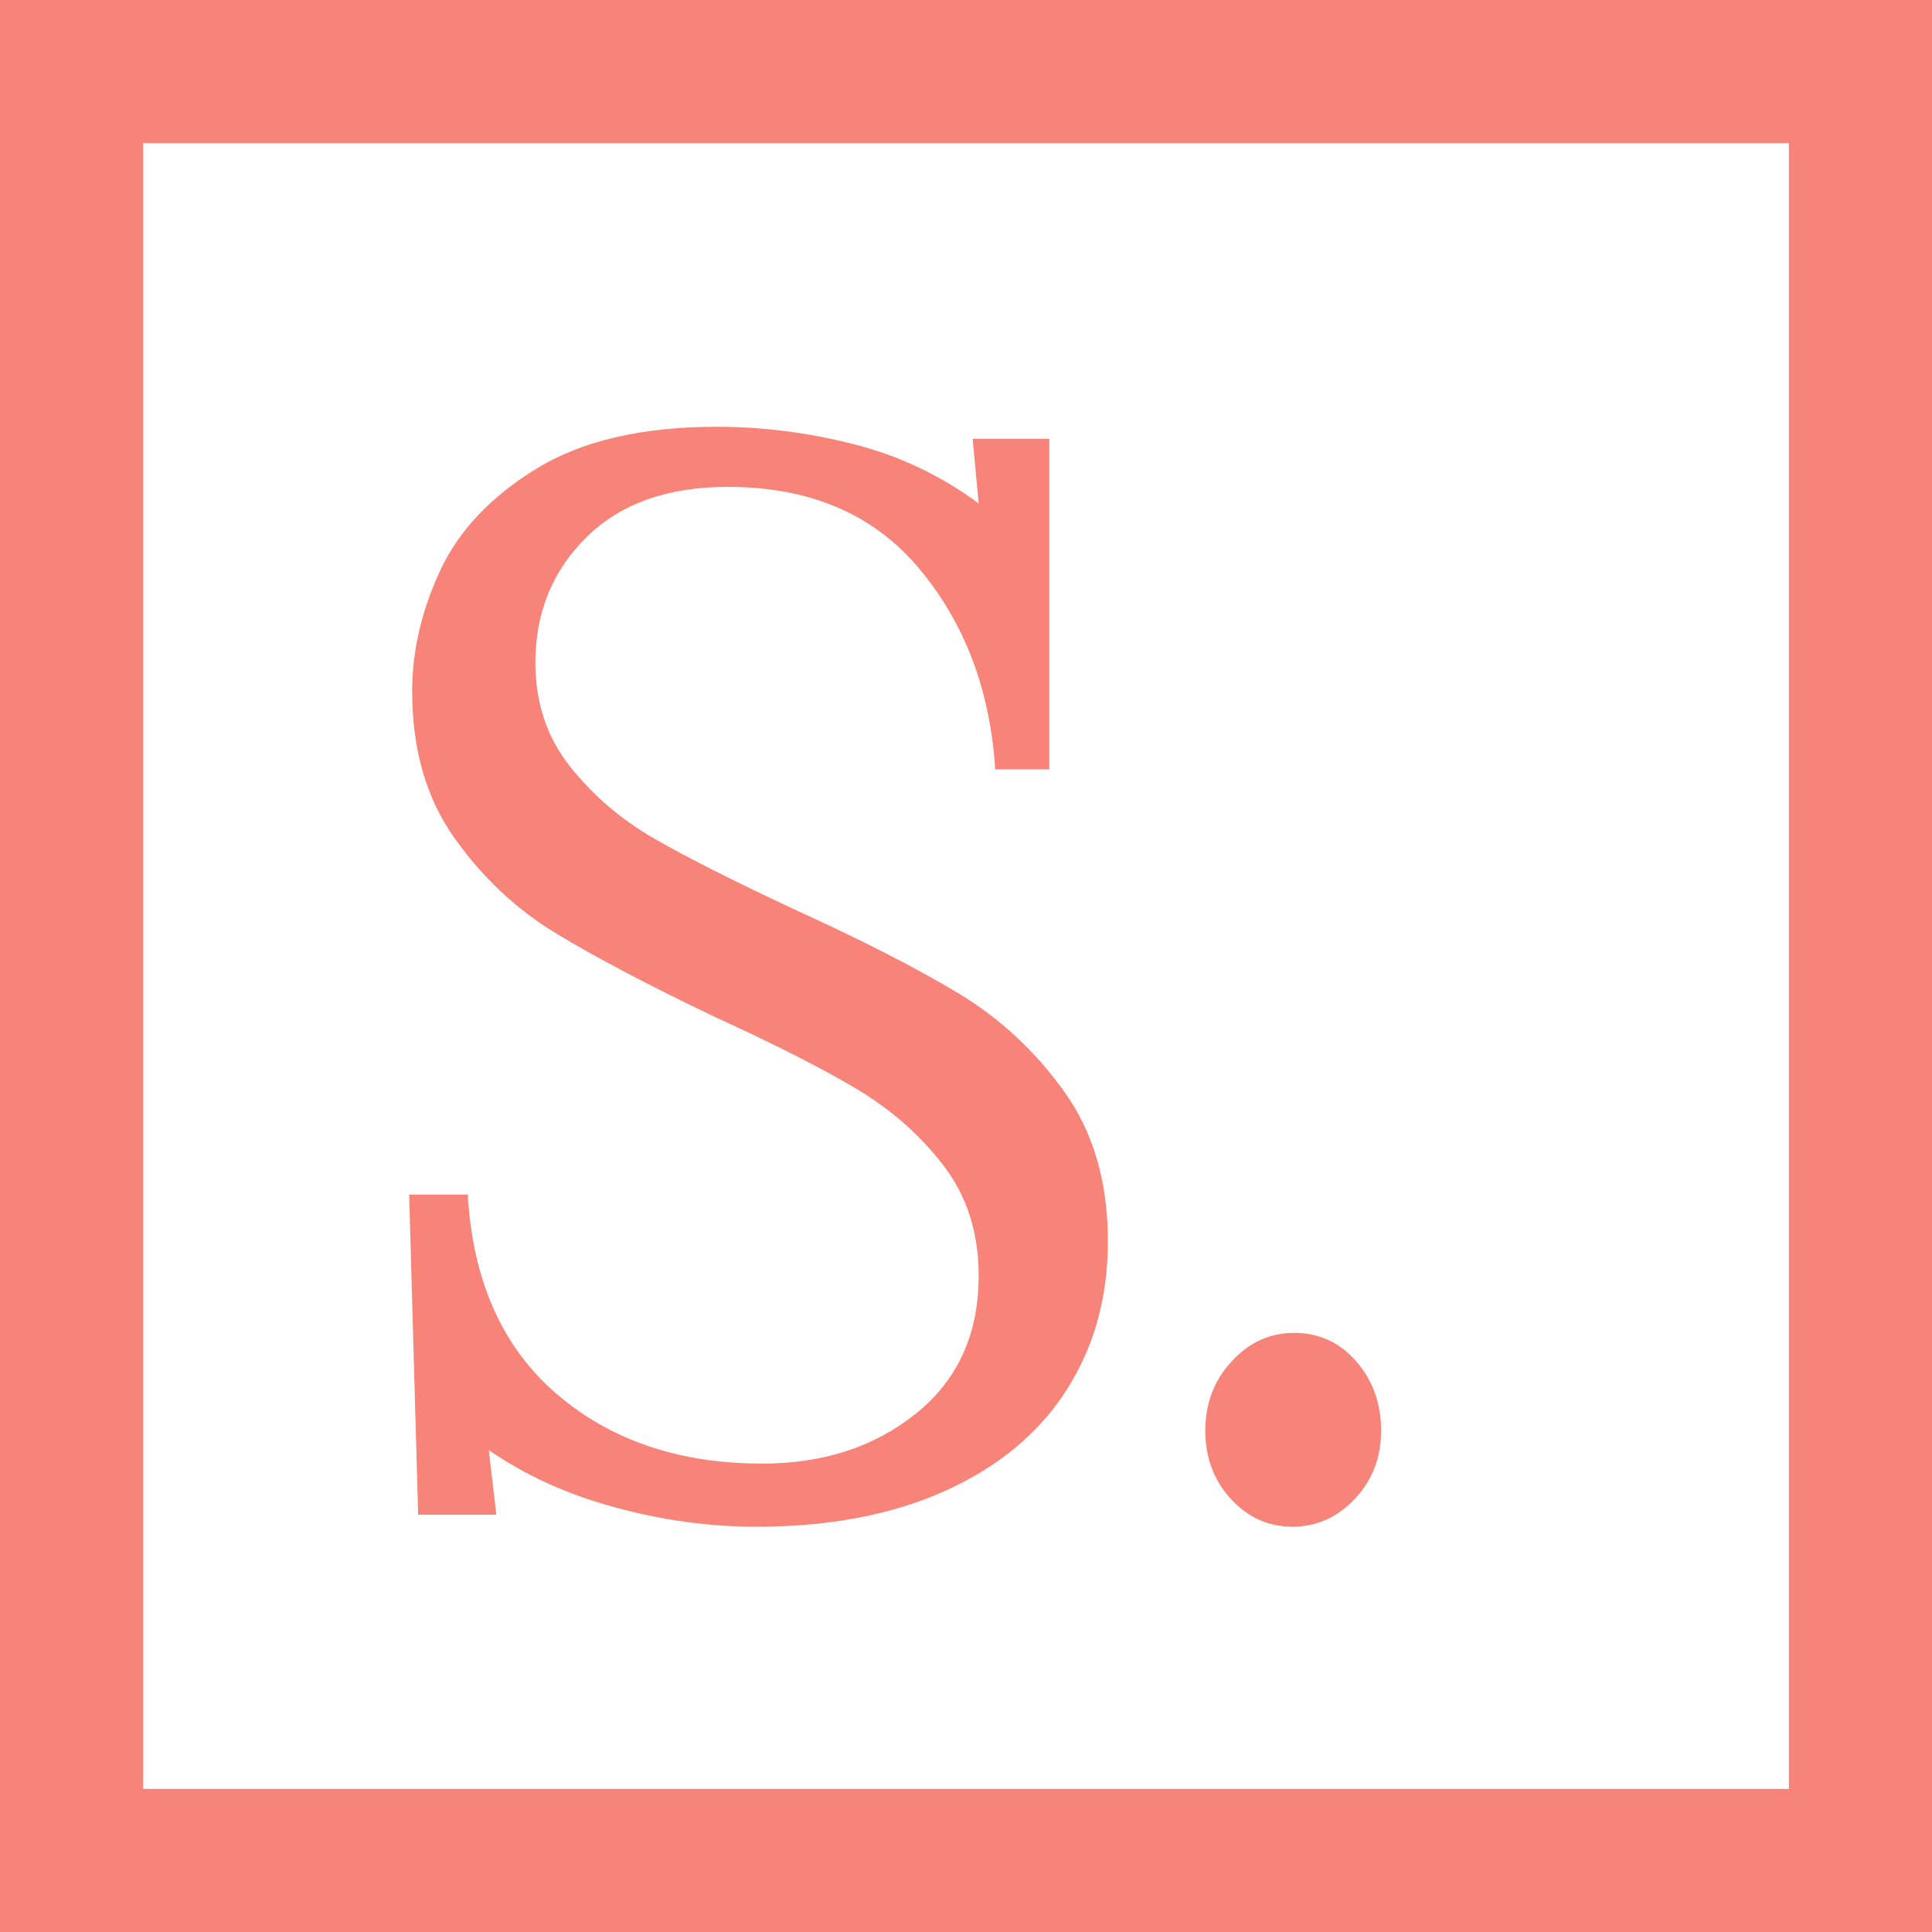
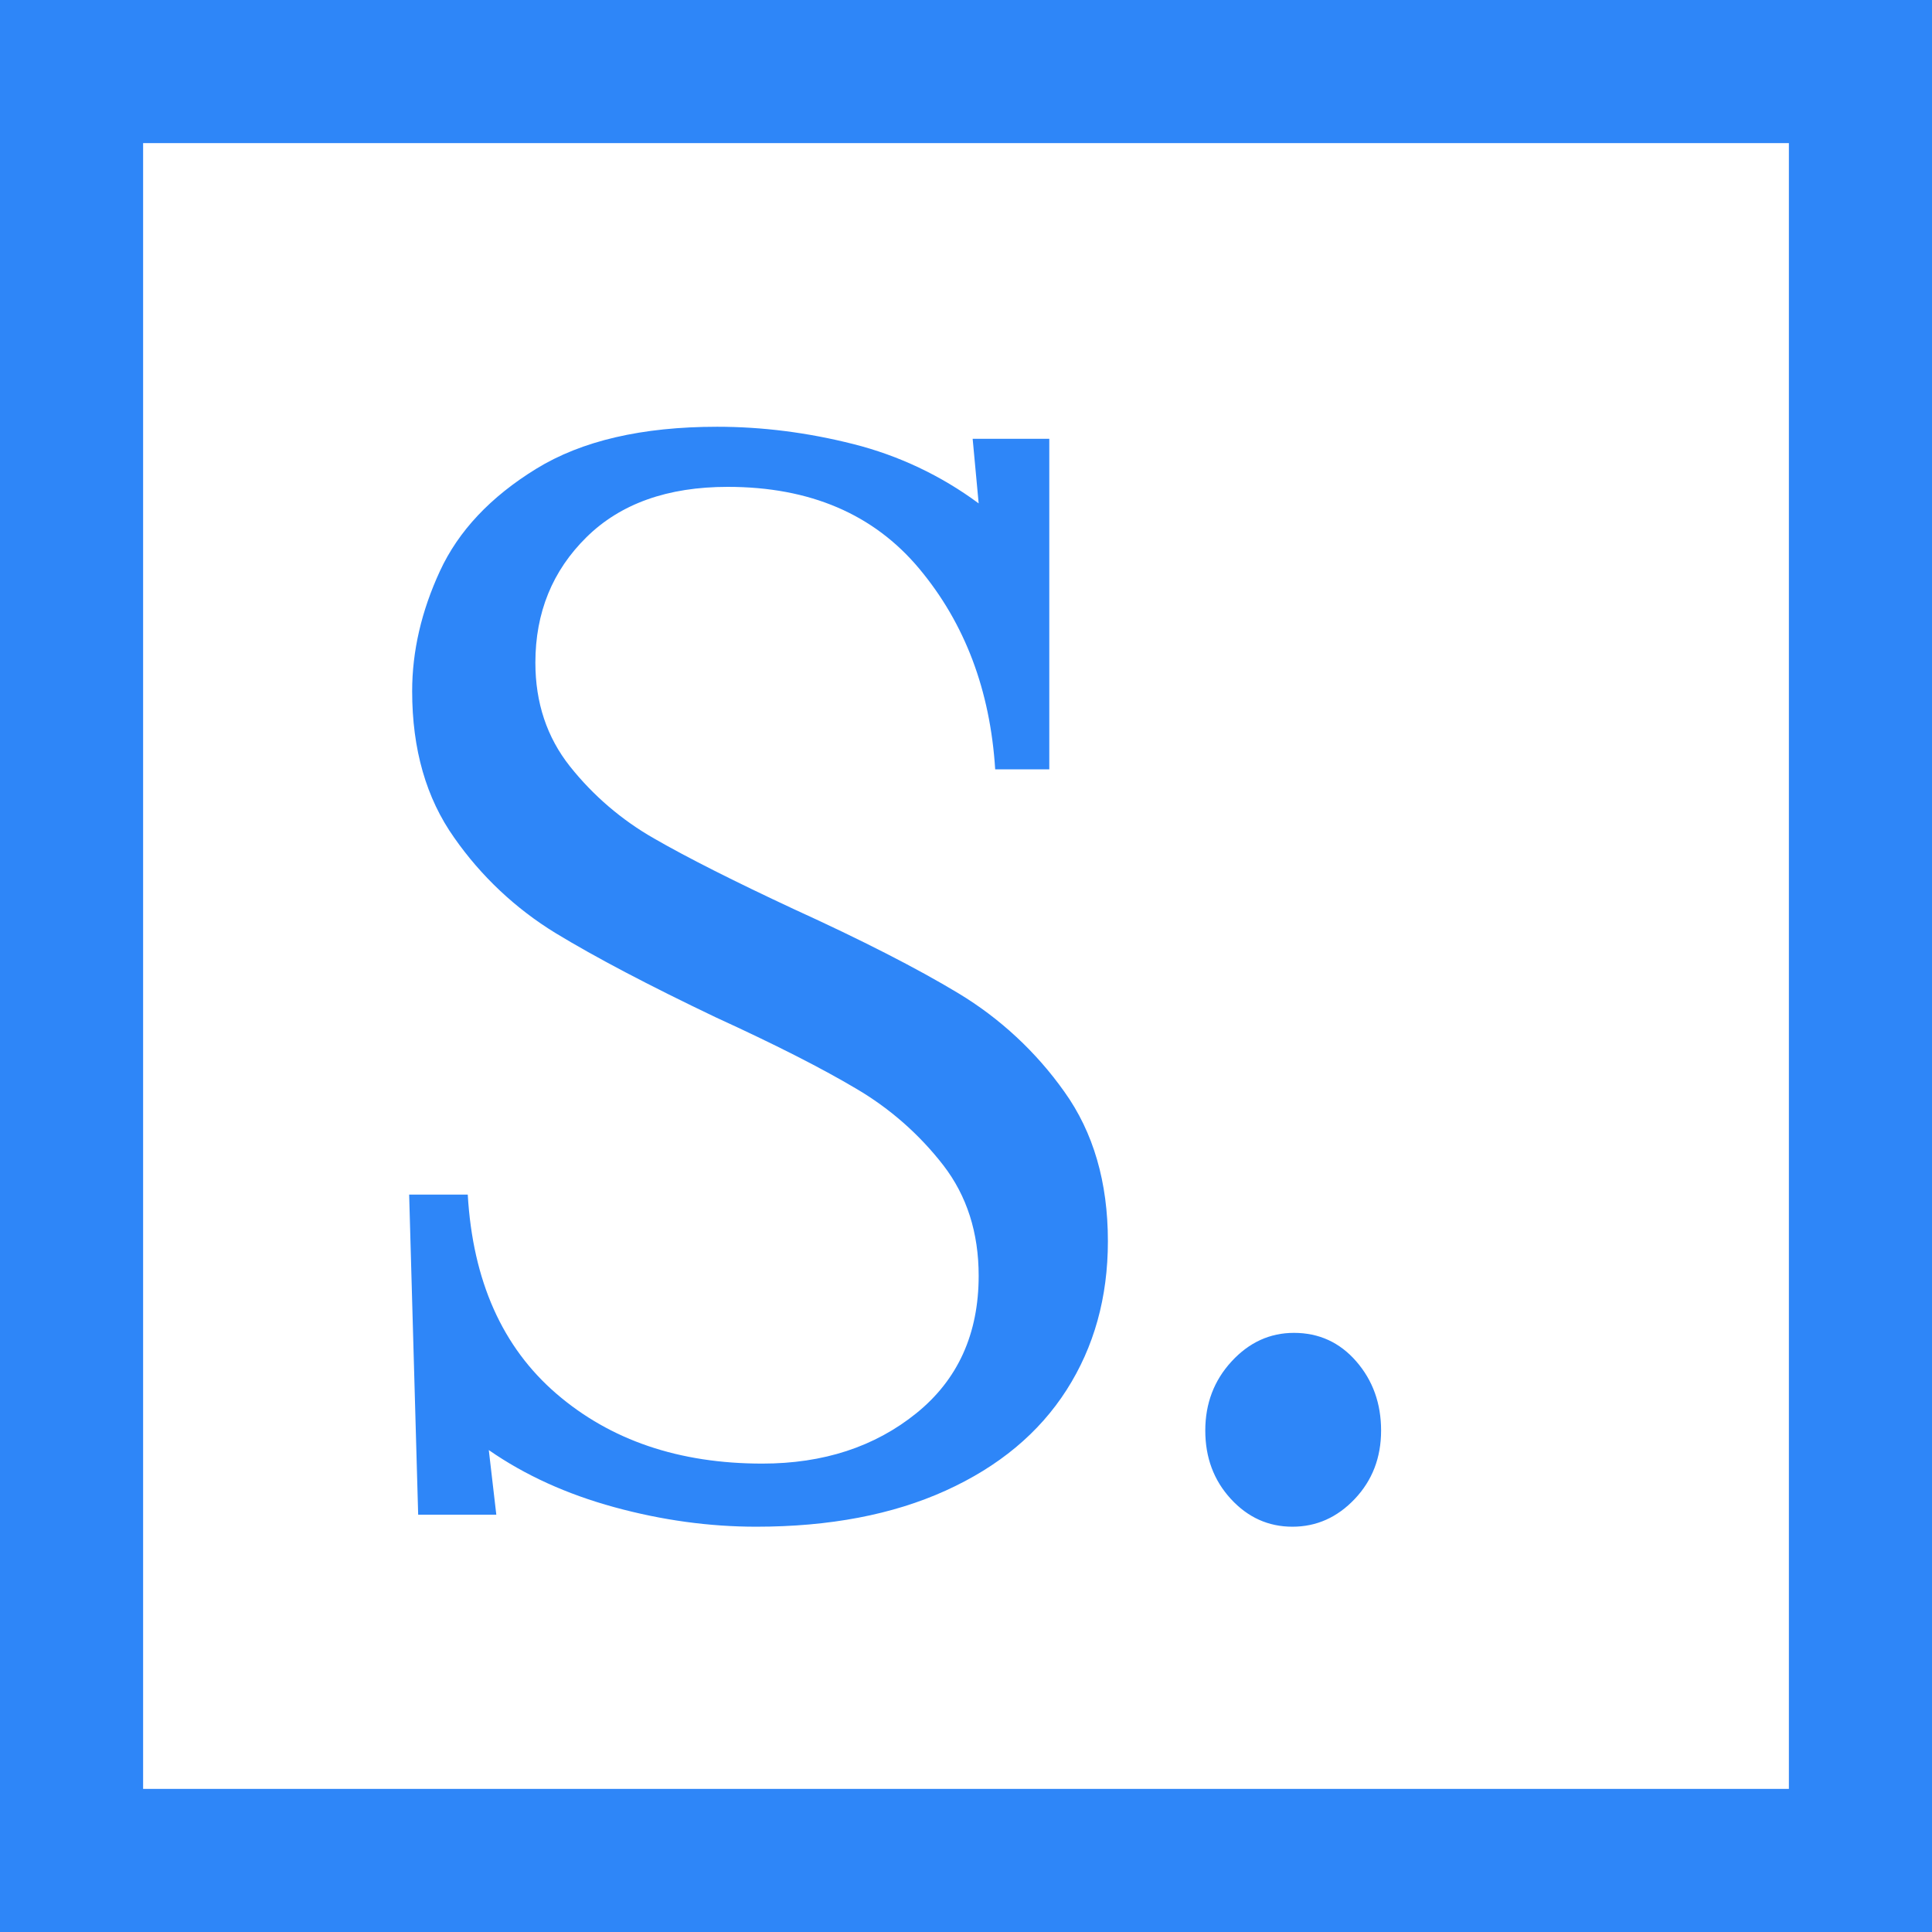
- <svg xmlns="http://www.w3.org/2000/svg" width="54px" height="54px" viewBox="0 0 54 54" version="1.1">
-   <g id="Page-1" stroke="none" stroke-width="1" fill="none" fill-rule="evenodd">
-     <g id="logo-mobile">
-       <rect id="Rectangle-6" stroke="#F88379" stroke-width="4" fill-rule="nonzero" x="2" y="2" width="50" height="50" />
-       <path d="M17.169,42.126 C15.839,41.762 14.67,41.23 13.662,40.53 L13.872,42.336 L11.688,42.336 L11.436,33.39 L13.074,33.39 C13.214,35.798 14.04,37.653 15.552,38.955 C17.064,40.257 18.982,40.908 21.306,40.908 C23.014,40.908 24.449,40.439 25.611,39.501 C26.773,38.563 27.354,37.282 27.354,35.658 C27.354,34.454 27.025,33.425 26.367,32.571 C25.709,31.717 24.897,31.003 23.931,30.429 C22.965,29.855 21.656,29.19 20.004,28.434 C18.128,27.538 16.637,26.754 15.531,26.082 C14.425,25.41 13.48,24.521 12.696,23.415 C11.912,22.309 11.52,20.944 11.52,19.32 C11.52,18.2 11.779,17.08 12.297,15.96 C12.815,14.84 13.711,13.888 14.985,13.104 C16.259,12.32 17.946,11.928 20.046,11.928 C21.306,11.928 22.573,12.089 23.847,12.411 C25.121,12.733 26.29,13.286 27.354,14.07 L27.186,12.264 L29.328,12.264 L29.328,21.504 L27.816,21.504 C27.676,19.292 26.969,17.423 25.695,15.897 C24.421,14.371 22.636,13.608 20.34,13.608 C18.66,13.608 17.344,14.077 16.392,15.015 C15.44,15.953 14.964,17.122 14.964,18.522 C14.964,19.642 15.286,20.608 15.93,21.42 C16.574,22.232 17.358,22.904 18.282,23.436 C19.206,23.968 20.508,24.626 22.188,25.41 C24.092,26.278 25.625,27.062 26.787,27.762 C27.949,28.462 28.936,29.379 29.748,30.513 C30.56,31.647 30.966,33.04 30.966,34.692 C30.966,36.26 30.581,37.646 29.811,38.85 C29.041,40.054 27.914,40.992 26.43,41.664 C24.946,42.336 23.182,42.672 21.138,42.672 C19.822,42.672 18.499,42.49 17.169,42.126 Z" id="S" fill="#F88379" />
-       <path d="M34.402,41.895 C33.926,41.377 33.688,40.74 33.688,39.984 C33.688,39.228 33.933,38.584 34.423,38.052 C34.913,37.52 35.494,37.254 36.166,37.254 C36.866,37.254 37.447,37.52 37.909,38.052 C38.371,38.584 38.602,39.228 38.602,39.984 C38.602,40.74 38.357,41.377 37.867,41.895 C37.377,42.413 36.796,42.672 36.124,42.672 C35.452,42.672 34.878,42.413 34.402,41.895 Z" id="." fill="#F88379" />
-     </g>
+ <svg xmlns="http://www.w3.org/2000/svg" width="54" height="54">
+   <g fill="none" fill-rule="evenodd">
+     <path stroke="#2e86f8" stroke-width="4" d="M2 2h50v50H2z" />
+     <path fill="#2e86f8" d="M17.169 42.126c-1.33-.364-2.499-.896-3.507-1.596l.21 1.806h-2.184l-.252-8.946h1.638c.14 2.408.966 4.263 2.478 5.565 1.512 1.302 3.43 1.953 5.754 1.953 1.708 0 3.143-.469 4.305-1.407 1.162-.938 1.743-2.219 1.743-3.843 0-1.204-.329-2.233-.987-3.087a8.556 8.556 0 00-2.436-2.142c-.966-.574-2.275-1.239-3.927-1.995-1.876-.896-3.367-1.68-4.473-2.352a9.508 9.508 0 01-2.835-2.667c-.784-1.106-1.176-2.471-1.176-4.095 0-1.12.259-2.24.777-3.36.518-1.12 1.414-2.072 2.688-2.856 1.274-.784 2.961-1.176 5.061-1.176 1.26 0 2.527.161 3.801.483a9.982 9.982 0 013.507 1.659l-.168-1.806h2.142v9.24h-1.512c-.14-2.212-.847-4.081-2.121-5.607-1.274-1.526-3.059-2.289-5.355-2.289-1.68 0-2.996.469-3.948 1.407-.952.938-1.428 2.107-1.428 3.507 0 1.12.322 2.086.966 2.898a8.175 8.175 0 002.352 2.016c.924.532 2.226 1.19 3.906 1.974 1.904.868 3.437 1.652 4.599 2.352a9.894 9.894 0 012.961 2.751c.812 1.134 1.218 2.527 1.218 4.179 0 1.568-.385 2.954-1.155 4.158-.77 1.204-1.897 2.142-3.381 2.814-1.484.672-3.248 1.008-5.292 1.008-1.316 0-2.639-.182-3.969-.546zM34.402 41.895c-.476-.518-.714-1.155-.714-1.911s.245-1.4.735-1.932 1.071-.798 1.743-.798c.7 0 1.281.266 1.743.798.462.532.693 1.176.693 1.932s-.245 1.393-.735 1.911-1.071.777-1.743.777c-.672 0-1.246-.259-1.722-.777z" />
  </g>
</svg>
